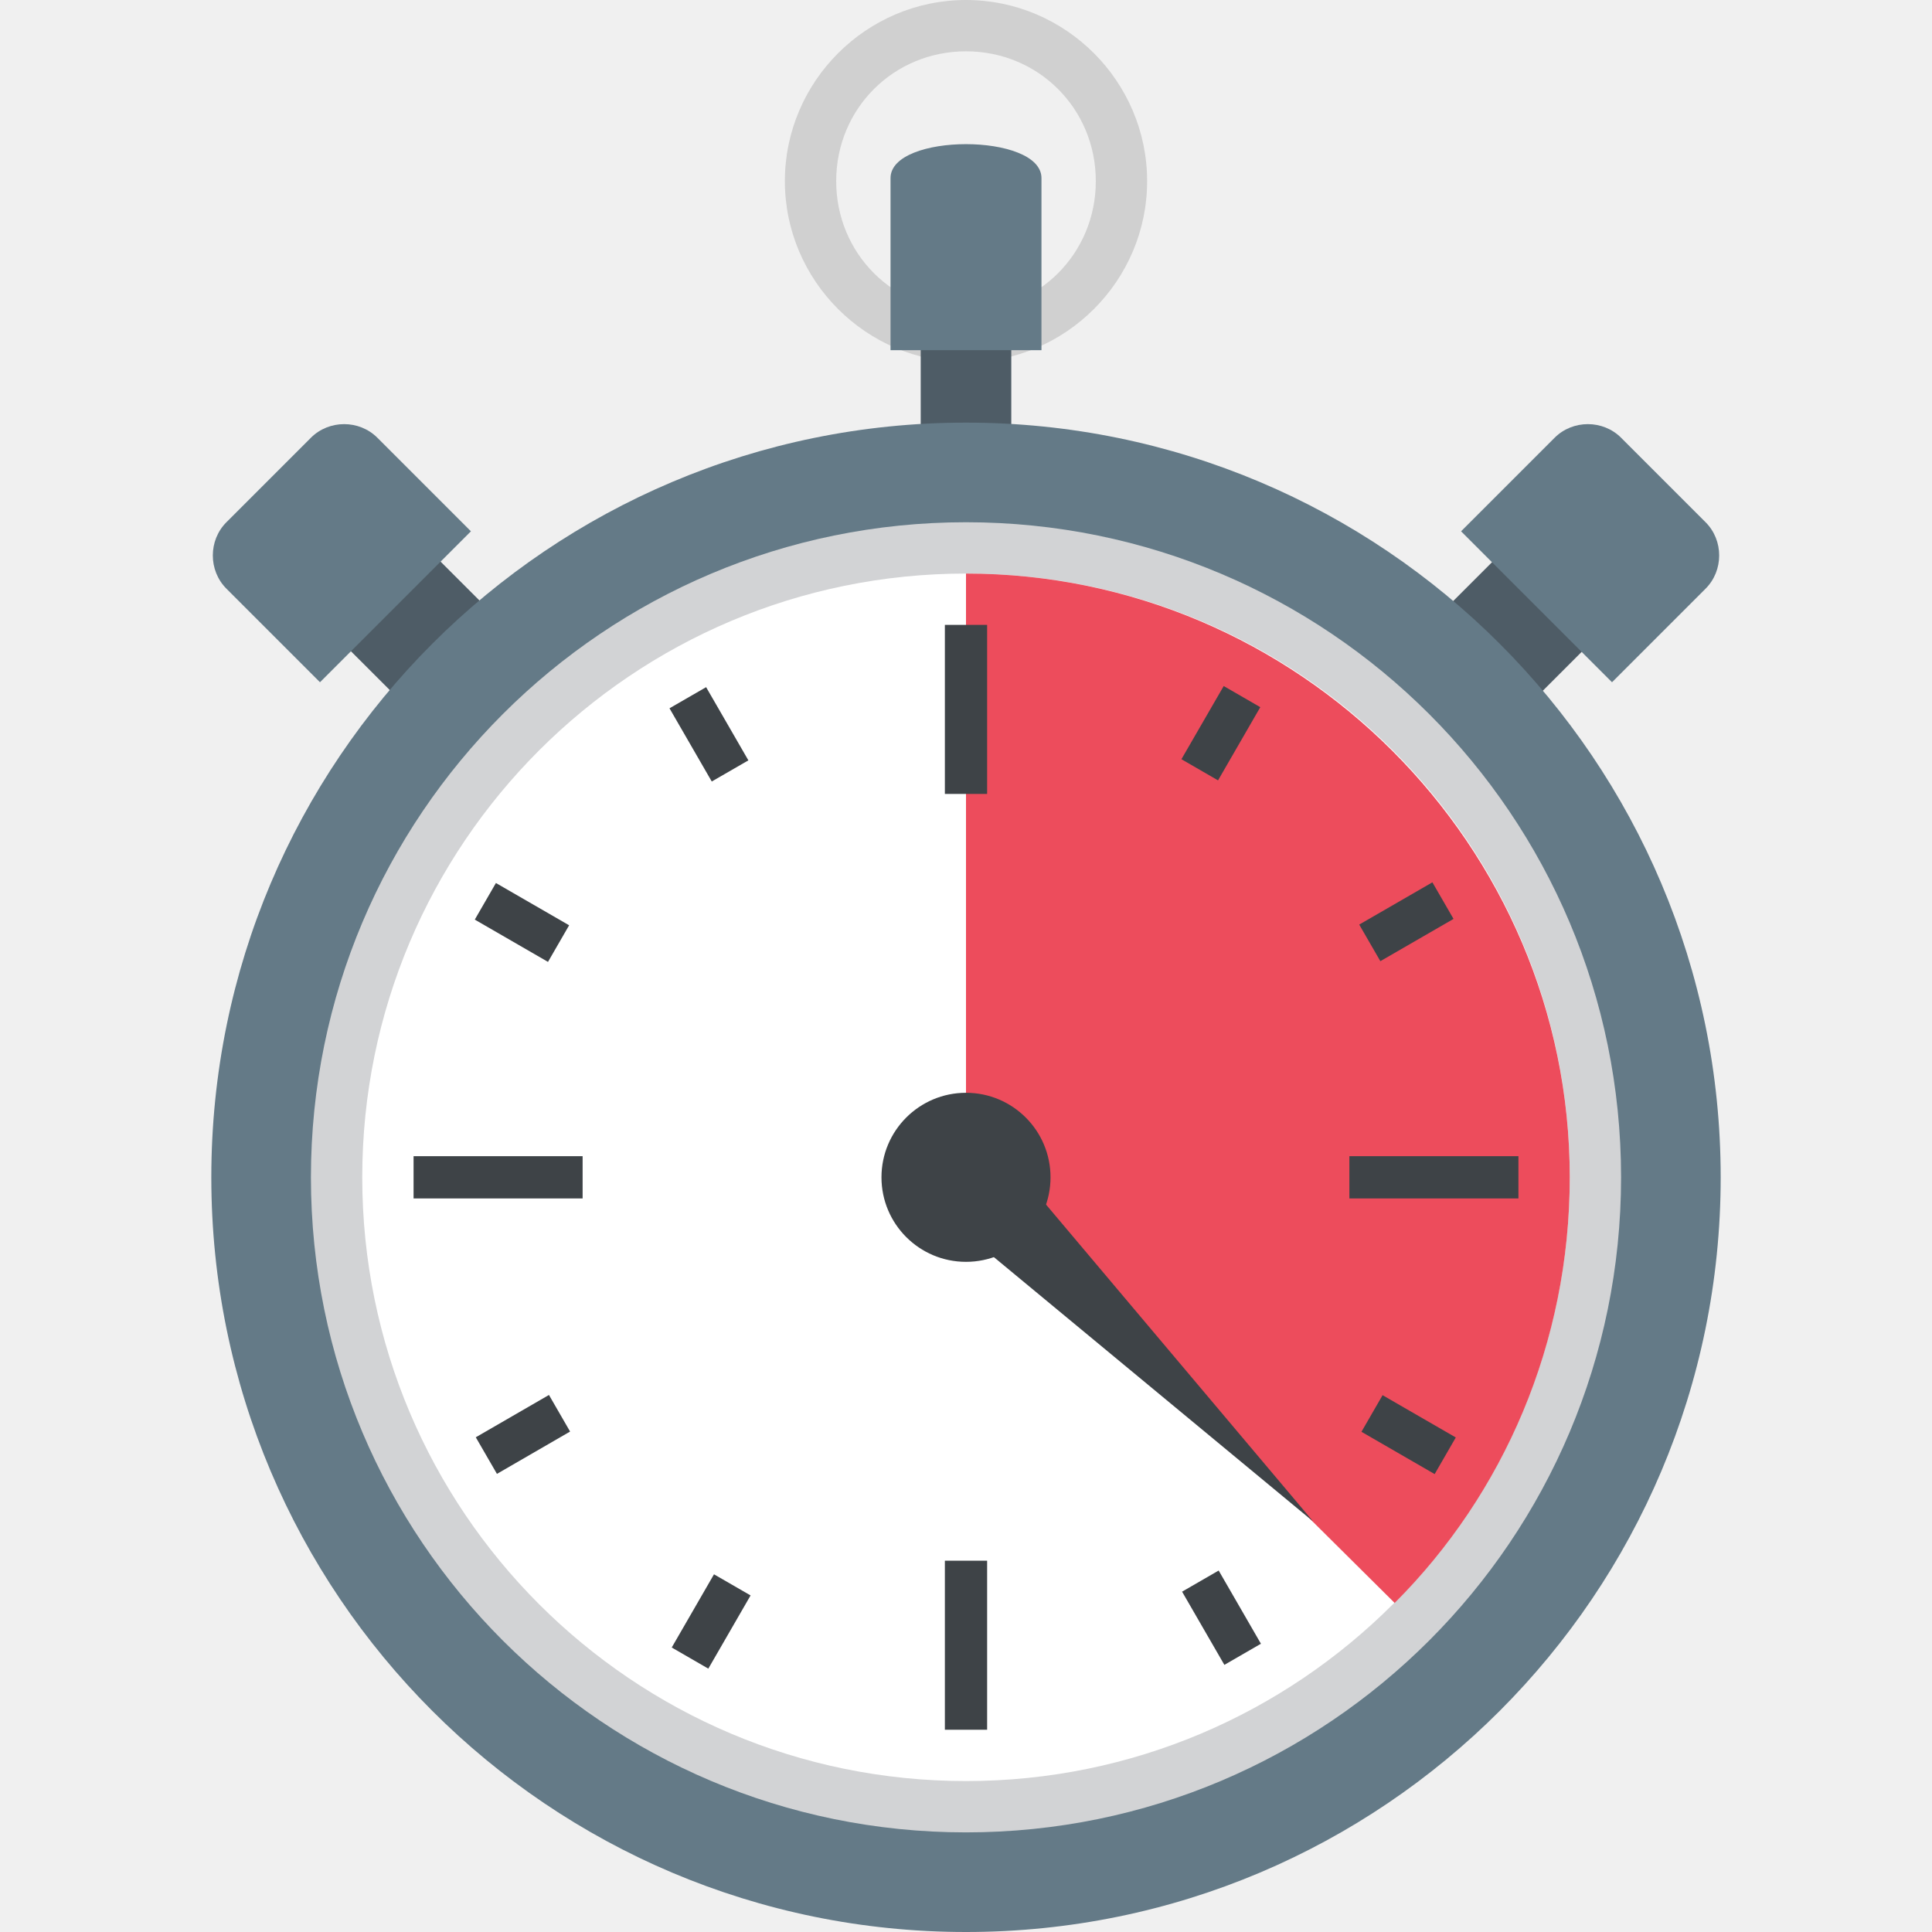
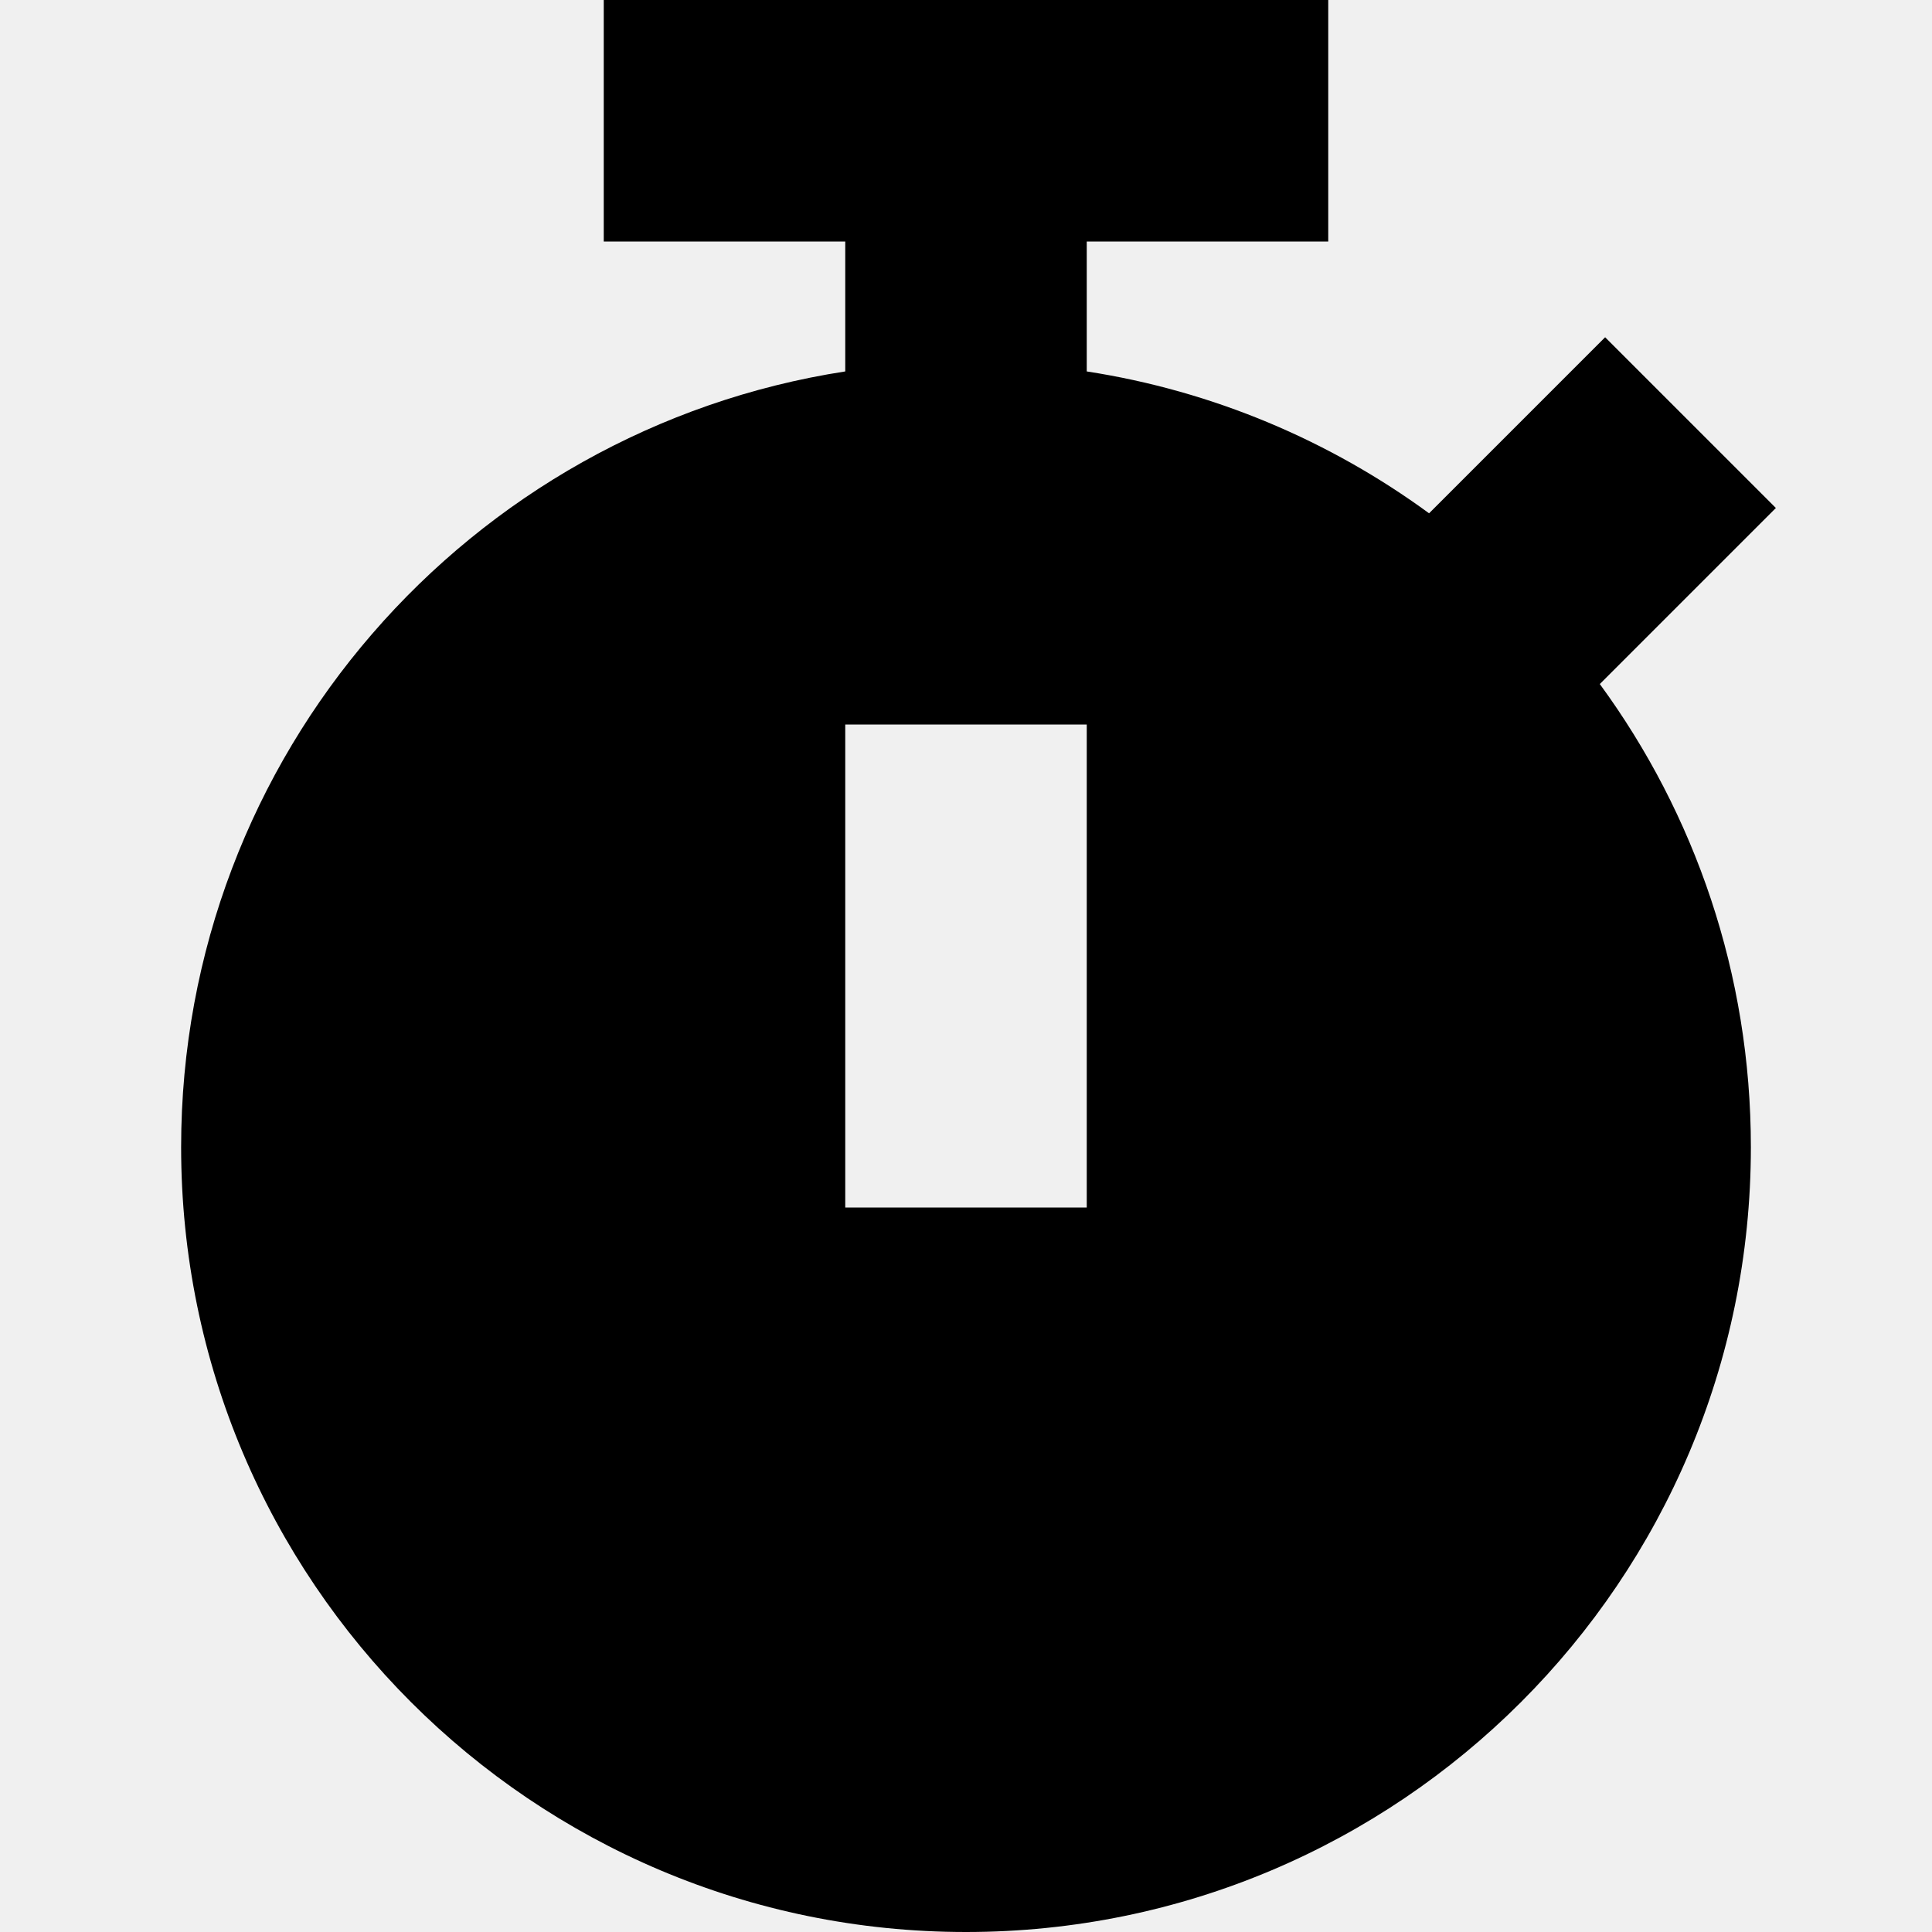
- <svg xmlns="http://www.w3.org/2000/svg" width="800px" height="800px" viewBox="0 0 64 64" aria-hidden="true" role="img" class="iconify iconify--emojione" preserveAspectRatio="xMidYMid meet">
-   <path d="M32 0c-3.3 0-6 2.7-6 6s2.7 6 6 6s6-2.7 6-6s-2.7-6-6-6m0 10.3c-2.4 0-4.3-1.9-4.3-4.3s1.9-4.3 4.3-4.3s4.3 1.9 4.3 4.3s-1.9 4.3-4.3 4.3" fill="#d0d0d0">
- 
- </path>
-   <path fill="#4e5c66" d="M30.5 8.6h3v6.5h-3z">
- 
- </path>
-   <path d="M34.5 11.6h-5V5.9c0-1.5 5-1.5 5 0v5.7" fill="#647a87">
- 
- </path>
-   <path fill="#4e5c66" d="M10.737 20.686l2.969-2.97l2.97 2.969l-2.968 2.97z">
- 
- </path>
-   <path d="M15.6 17.6l-5 5l-3.1-3.1c-.6-.6-.6-1.6 0-2.2l2.8-2.8c.6-.6 1.6-.6 2.2 0l3.1 3.1" fill="#647a87">
- 
- </path>
-   <path fill="#4e5c66" d="M47.344 20.705l2.97-2.97l2.97 2.97l-2.97 2.97z">
- 
- </path>
-   <g fill="#647a87">
-     <path d="M53.4 22.6l-5-5l3.1-3.1c.6-.6 1.6-.6 2.2 0l2.8 2.8c.6.6.6 1.6 0 2.2l-3.1 3.1">
- 
- </path>
-     <circle cx="32" cy="39" r="25">
- 
- </circle>
-   </g>
-   <circle cx="32" cy="39" r="21.7" fill="#d2d3d5">
- 
- </circle>
-   <circle cx="32" cy="39" r="20" fill="#ffffff">
- 
- </circle>
-   <path d="M52 39c0 5.5-2.2 10.5-5.8 14.1L32 39V19c11 0 20 9 20 20z" fill="#ed4c5c">
- 
- </path>
-   <g fill="#3e4347">
-     <path d="M43.5 50.4L33.3 38.3l-2 2z">
- 
- </path>
-     <path d="M31.3 20.7h1.4v5.6h-1.4z">
- 
- </path>
-     <path d="M31.3 51.7h1.4v5.6h-1.4z">
- 
- </path>
-     <path d="M13.7 38.3h5.6v1.4h-5.6z">
- 
- </path>
-     <path d="M44.7 38.3h5.6v1.4h-5.6z">
- 
- </path>
-     <path d="M22.178 23.463l1.213-.7l1.4 2.425l-1.213.7z">
- 
- </path>
-     <path d="M15.728 30.463l.7-1.212l2.425 1.4l-.7 1.213z">
- 
- </path>
-     <path d="M15.761 47.612l2.424-1.402l.7 1.212l-2.423 1.402z">
- 
- </path>
-     <path d="M22.252 54.576l1.4-2.425l1.212.7l-1.4 2.425z">
- 
- </path>
-     <path d="M39.158 52.726l1.212-.7l1.4 2.425l-1.211.7z">
- 
- </path>
-     <path d="M45.1 47.43l.7-1.213l2.425 1.401l-.7 1.213z">
- 
- </path>
-     <path d="M45.026 30.628l2.424-1.4l.7 1.212l-2.424 1.4z">
- 
- </path>
-     <path d="M39.136 25.15l1.401-2.424l1.212.7l-1.4 2.425z">
- 
- </path>
-     <circle cx="32" cy="39" r="2.8">
- 
- </circle>
-   </g>
+ <svg xmlns="http://www.w3.org/2000/svg" width="800px" height="800px" viewBox="0 0 16 16" fill="currentColor">
+   <path fill-rule="evenodd" clip-rule="evenodd" d="M5 2H7V3.076C3.885 3.557 1.5 6.25 1.5 9.5C1.5 13.09 4.41 16 8 16C11.59 16 14.5 13.09 14.5 9.5C14.5 8.066 14.036 6.74 13.249 5.665L14.707 4.207L13.293 2.793L11.835 4.251C11.015 3.651 10.049 3.238 9 3.076V2H11V0H5V2ZM7 6V10H9V6H7Z" />
</svg>
